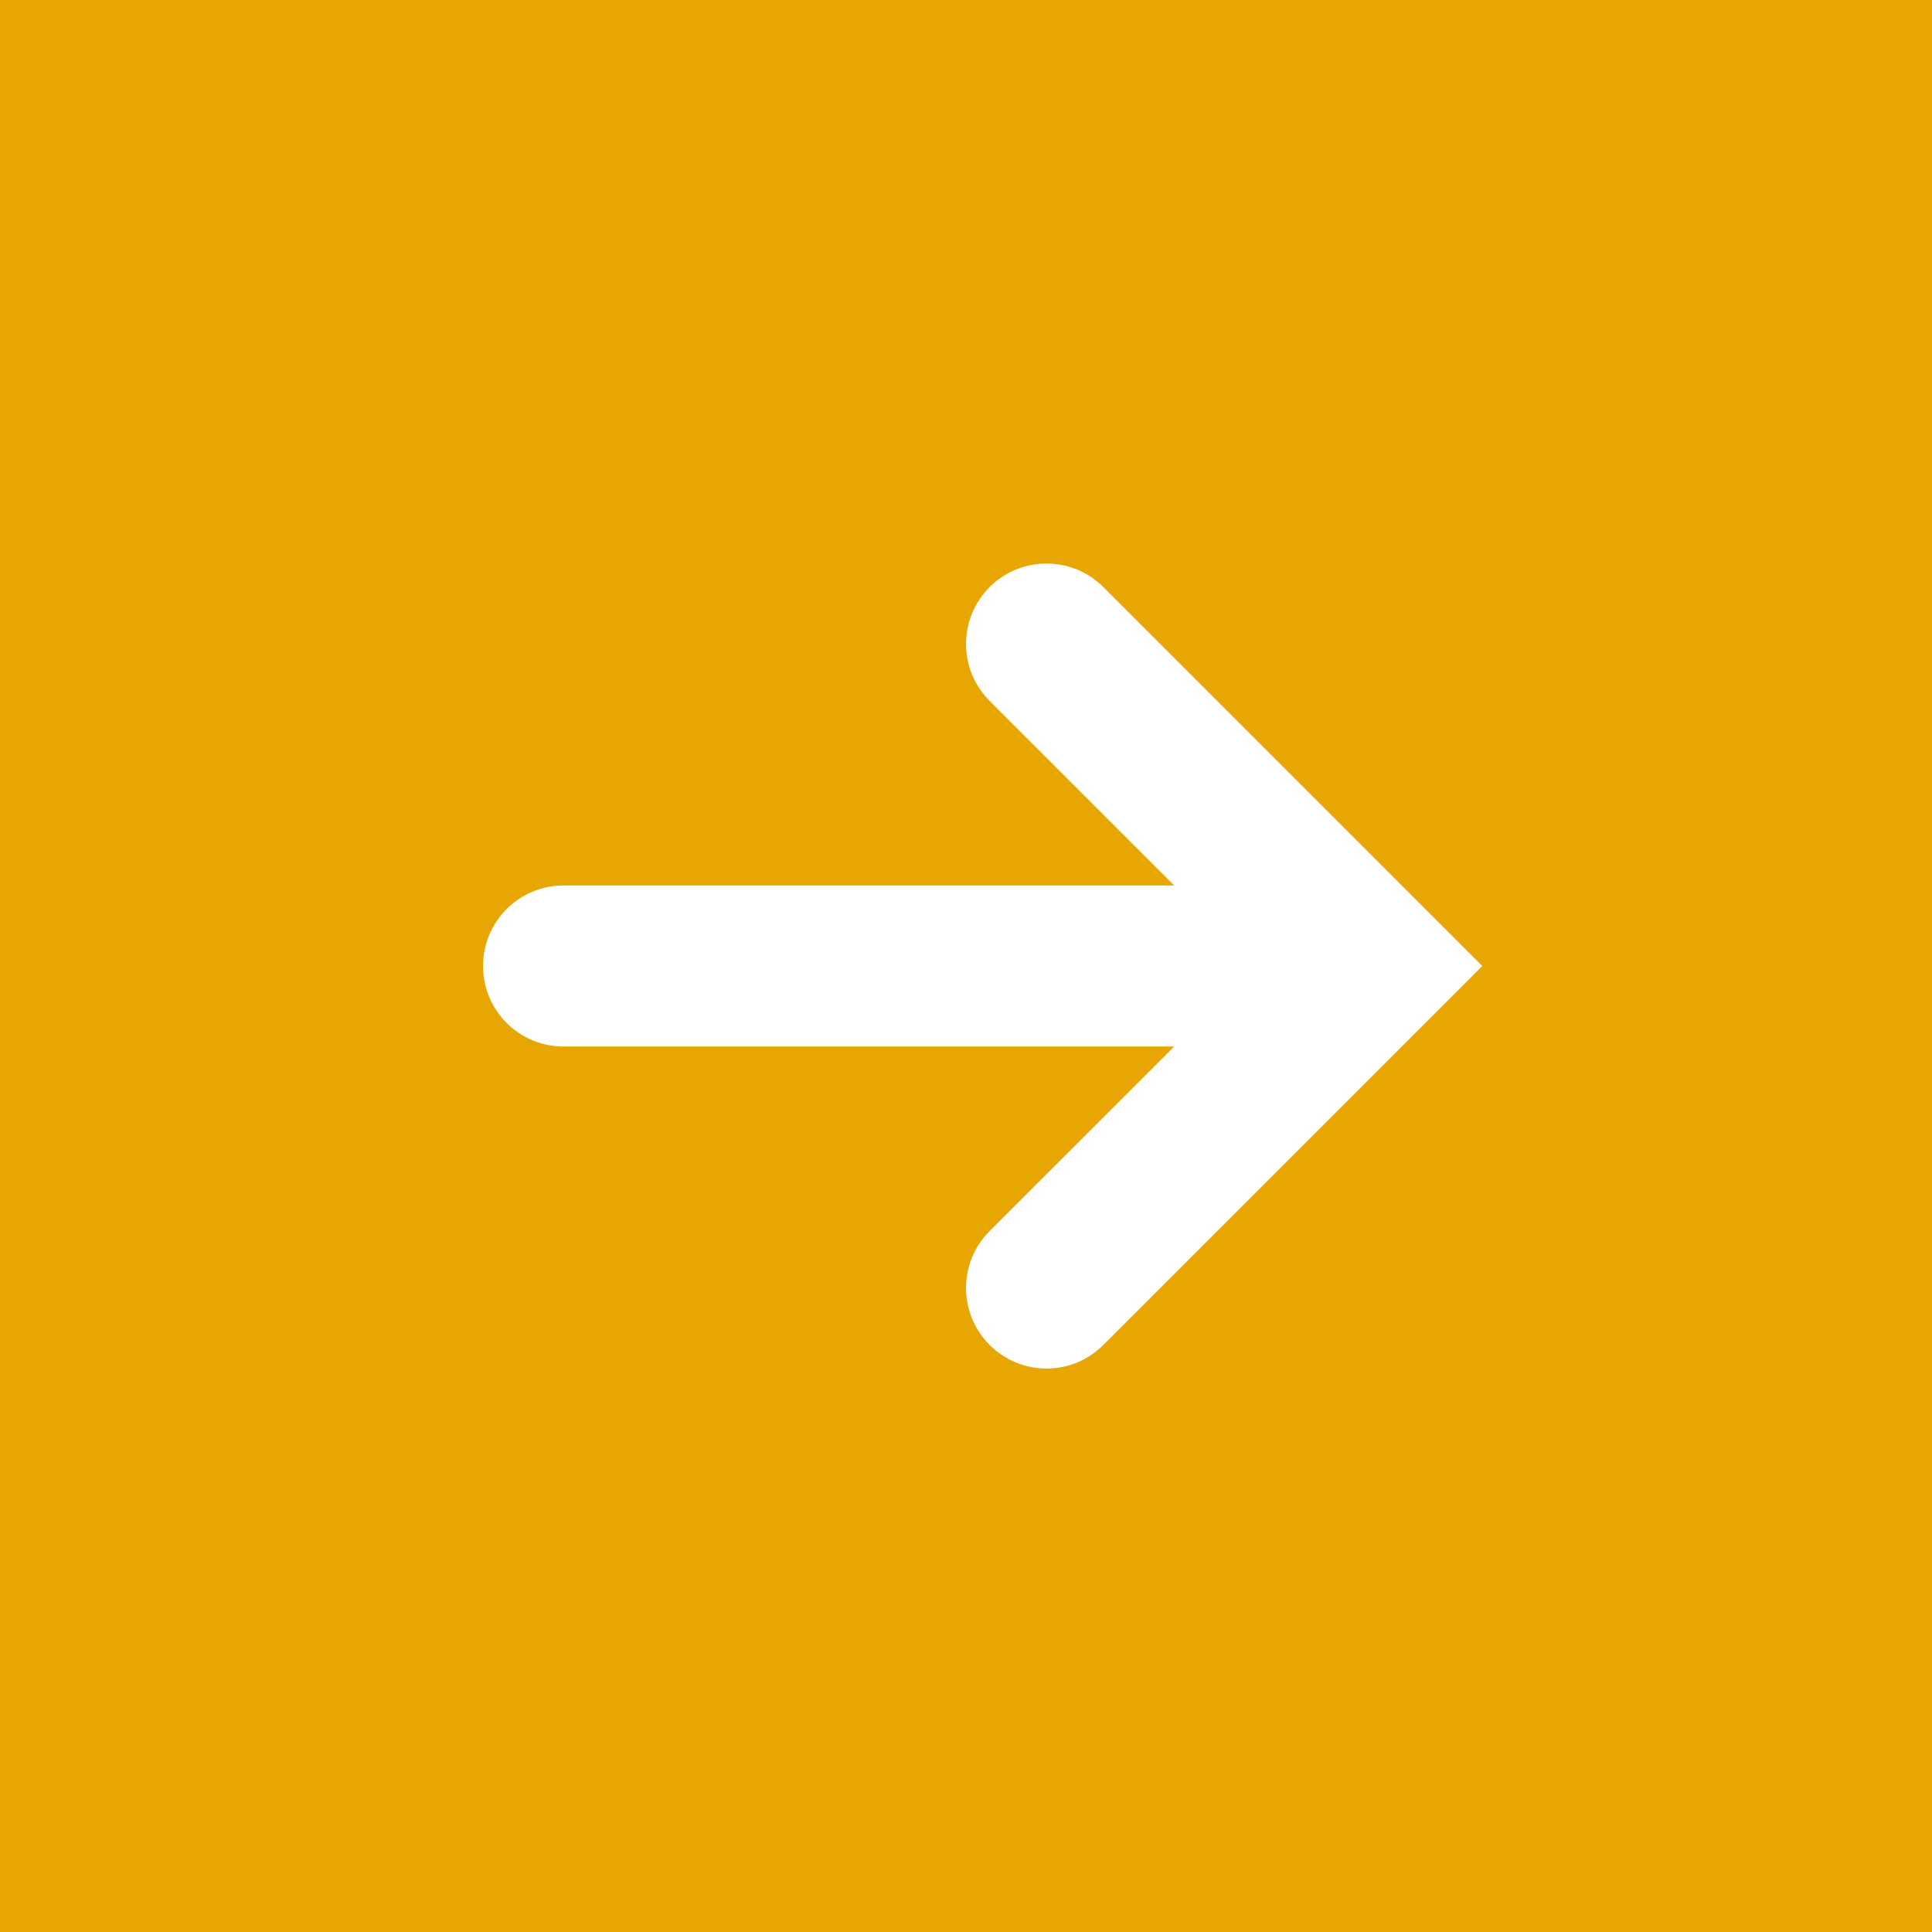
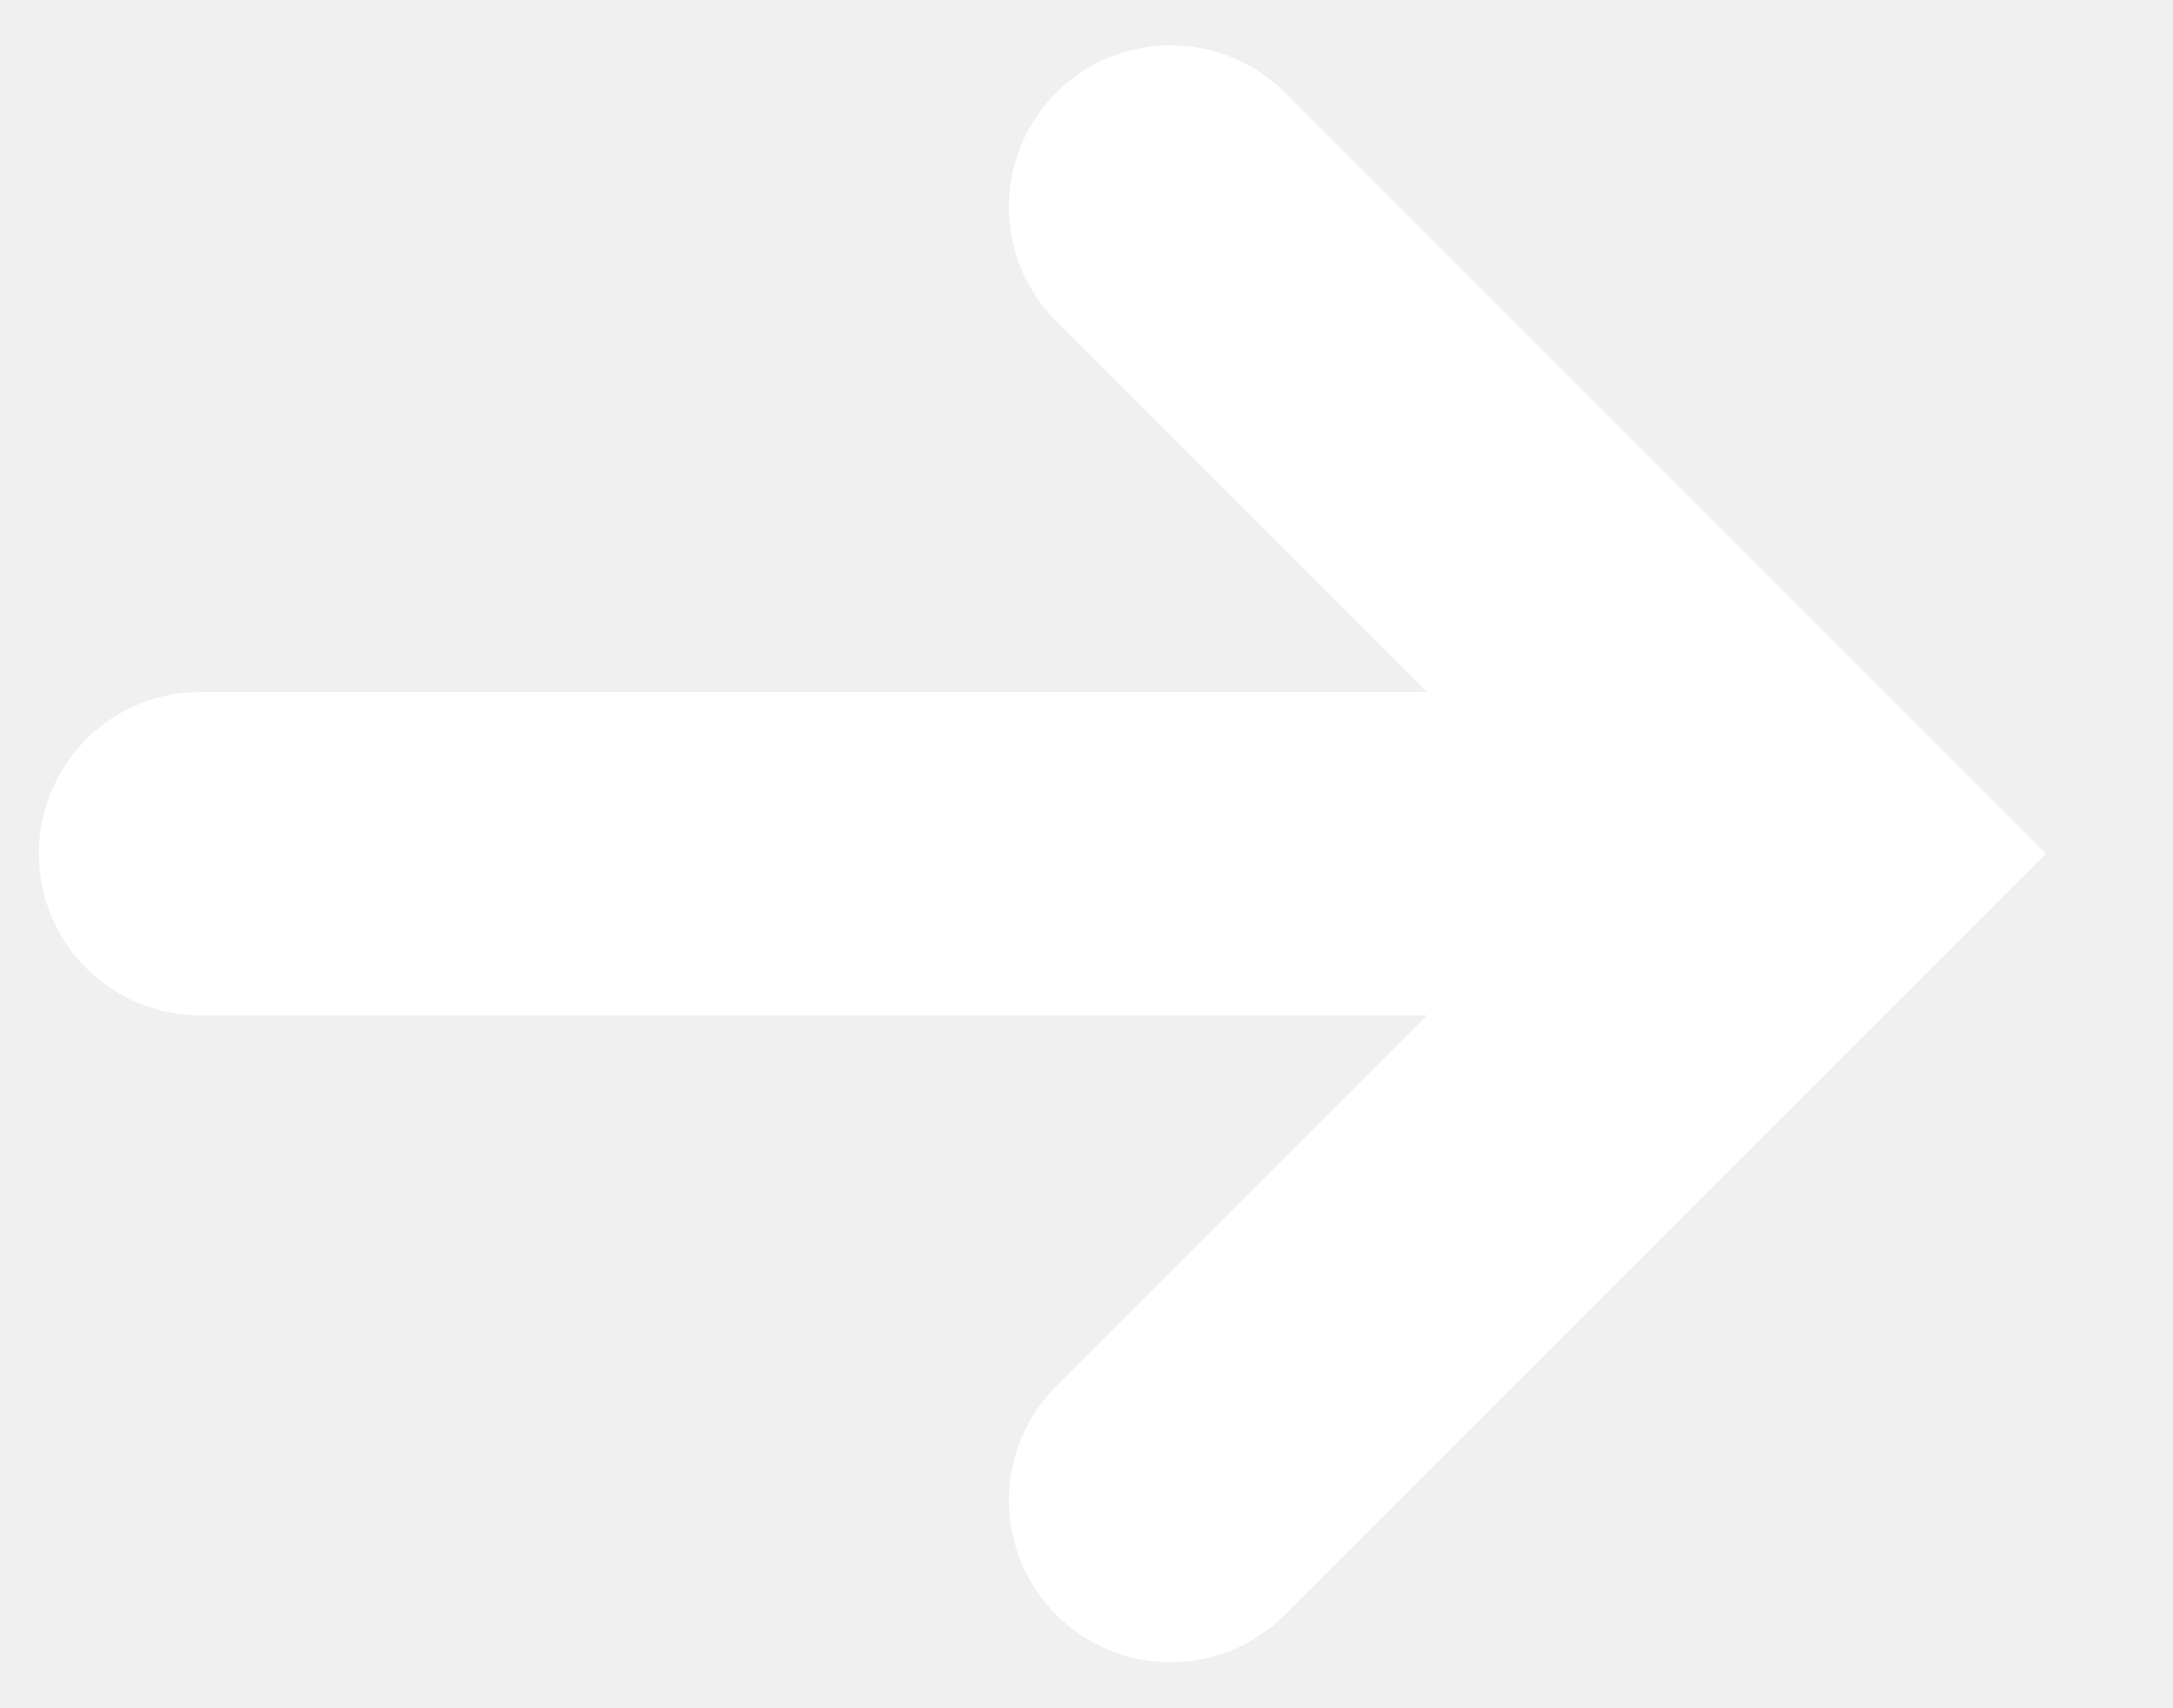
- <svg xmlns="http://www.w3.org/2000/svg" width="25" height="25" viewBox="0 0 25 25" fill="none">
-   <rect width="25" height="25" transform="matrix(-1 0 0 1 25 0)" fill="#E7A602" />
-   <path d="M7.292 11.458H15.194L12.805 9.07C12.709 8.973 12.632 8.858 12.579 8.732C12.527 8.606 12.5 8.47 12.5 8.333C12.5 8.197 12.527 8.061 12.579 7.935C12.632 7.808 12.709 7.694 12.805 7.597C12.902 7.5 13.017 7.423 13.143 7.371C13.27 7.319 13.405 7.292 13.542 7.292C13.678 7.292 13.814 7.319 13.94 7.371C14.067 7.423 14.181 7.5 14.278 7.597L19.181 12.5L14.278 17.403C14.182 17.5 14.067 17.577 13.941 17.63C13.814 17.682 13.679 17.709 13.542 17.709C13.405 17.709 13.269 17.682 13.143 17.63C13.017 17.577 12.902 17.5 12.805 17.403C12.708 17.306 12.632 17.192 12.579 17.065C12.527 16.939 12.5 16.803 12.5 16.667C12.5 16.53 12.527 16.394 12.579 16.268C12.632 16.142 12.708 16.027 12.805 15.93L15.194 13.542H7.292C7.015 13.542 6.75 13.432 6.555 13.237C6.36 13.041 6.25 12.776 6.25 12.5C6.25 12.224 6.36 11.959 6.555 11.763C6.75 11.568 7.015 11.458 7.292 11.458Z" fill="white" />
+ <svg xmlns="http://www.w3.org/2000/svg" width="14" height="11" viewBox="0 0 14 11" fill="none">
+   <path d="M1.292 4.458H9.194L6.805 2.07C6.709 1.973 6.632 1.858 6.579 1.732C6.527 1.606 6.5 1.47 6.5 1.333C6.5 1.197 6.527 1.061 6.579 0.935C6.632 0.808 6.709 0.694 6.805 0.597C6.902 0.5 7.017 0.423 7.143 0.371C7.269 0.319 7.405 0.292 7.542 0.292C7.678 0.292 7.814 0.319 7.94 0.371C8.067 0.423 8.181 0.5 8.278 0.597L13.181 5.5L8.278 10.403C8.182 10.5 8.067 10.577 7.941 10.63C7.814 10.682 7.679 10.709 7.542 10.709C7.405 10.709 7.269 10.682 7.143 10.63C7.016 10.577 6.902 10.5 6.805 10.403C6.708 10.306 6.632 10.192 6.579 10.065C6.527 9.939 6.5 9.803 6.5 9.667C6.5 9.53 6.527 9.394 6.579 9.268C6.632 9.142 6.708 9.027 6.805 8.93L9.194 6.542H1.292C1.015 6.542 0.75 6.432 0.555 6.237C0.36 6.041 0.25 5.776 0.25 5.5C0.25 5.224 0.36 4.959 0.555 4.763C0.75 4.568 1.015 4.458 1.292 4.458Z" fill="white" />
</svg>
